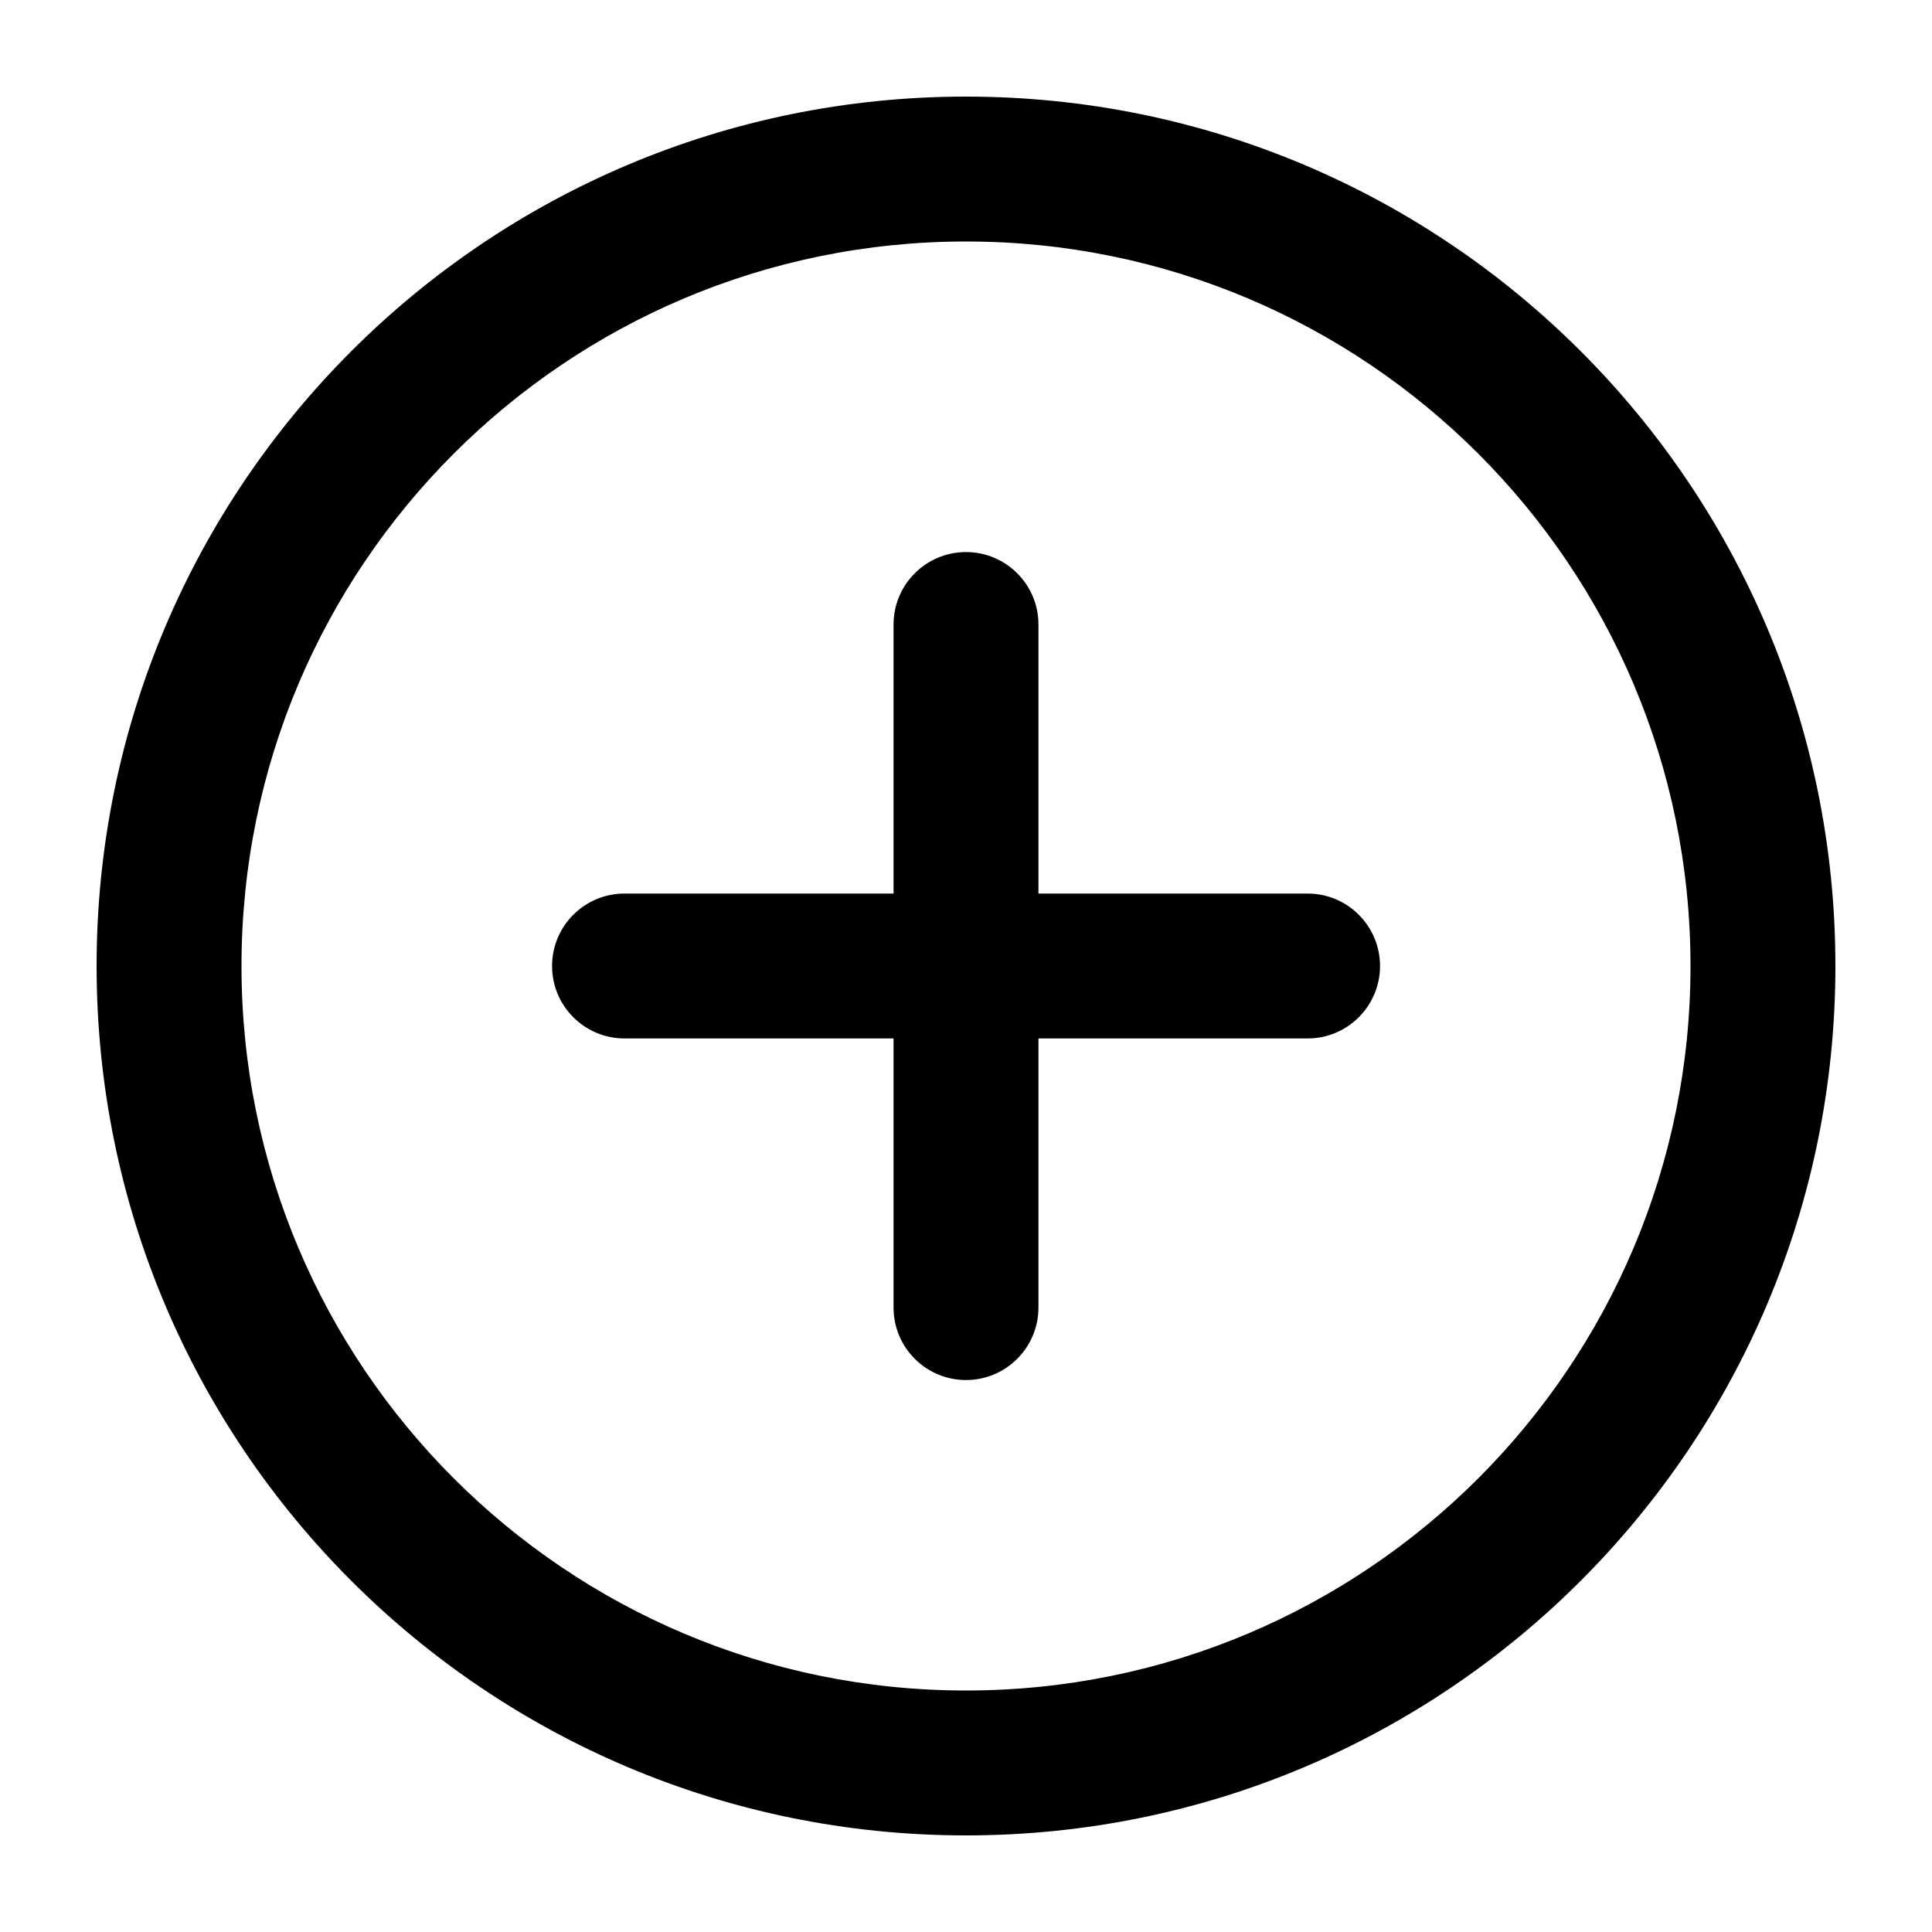
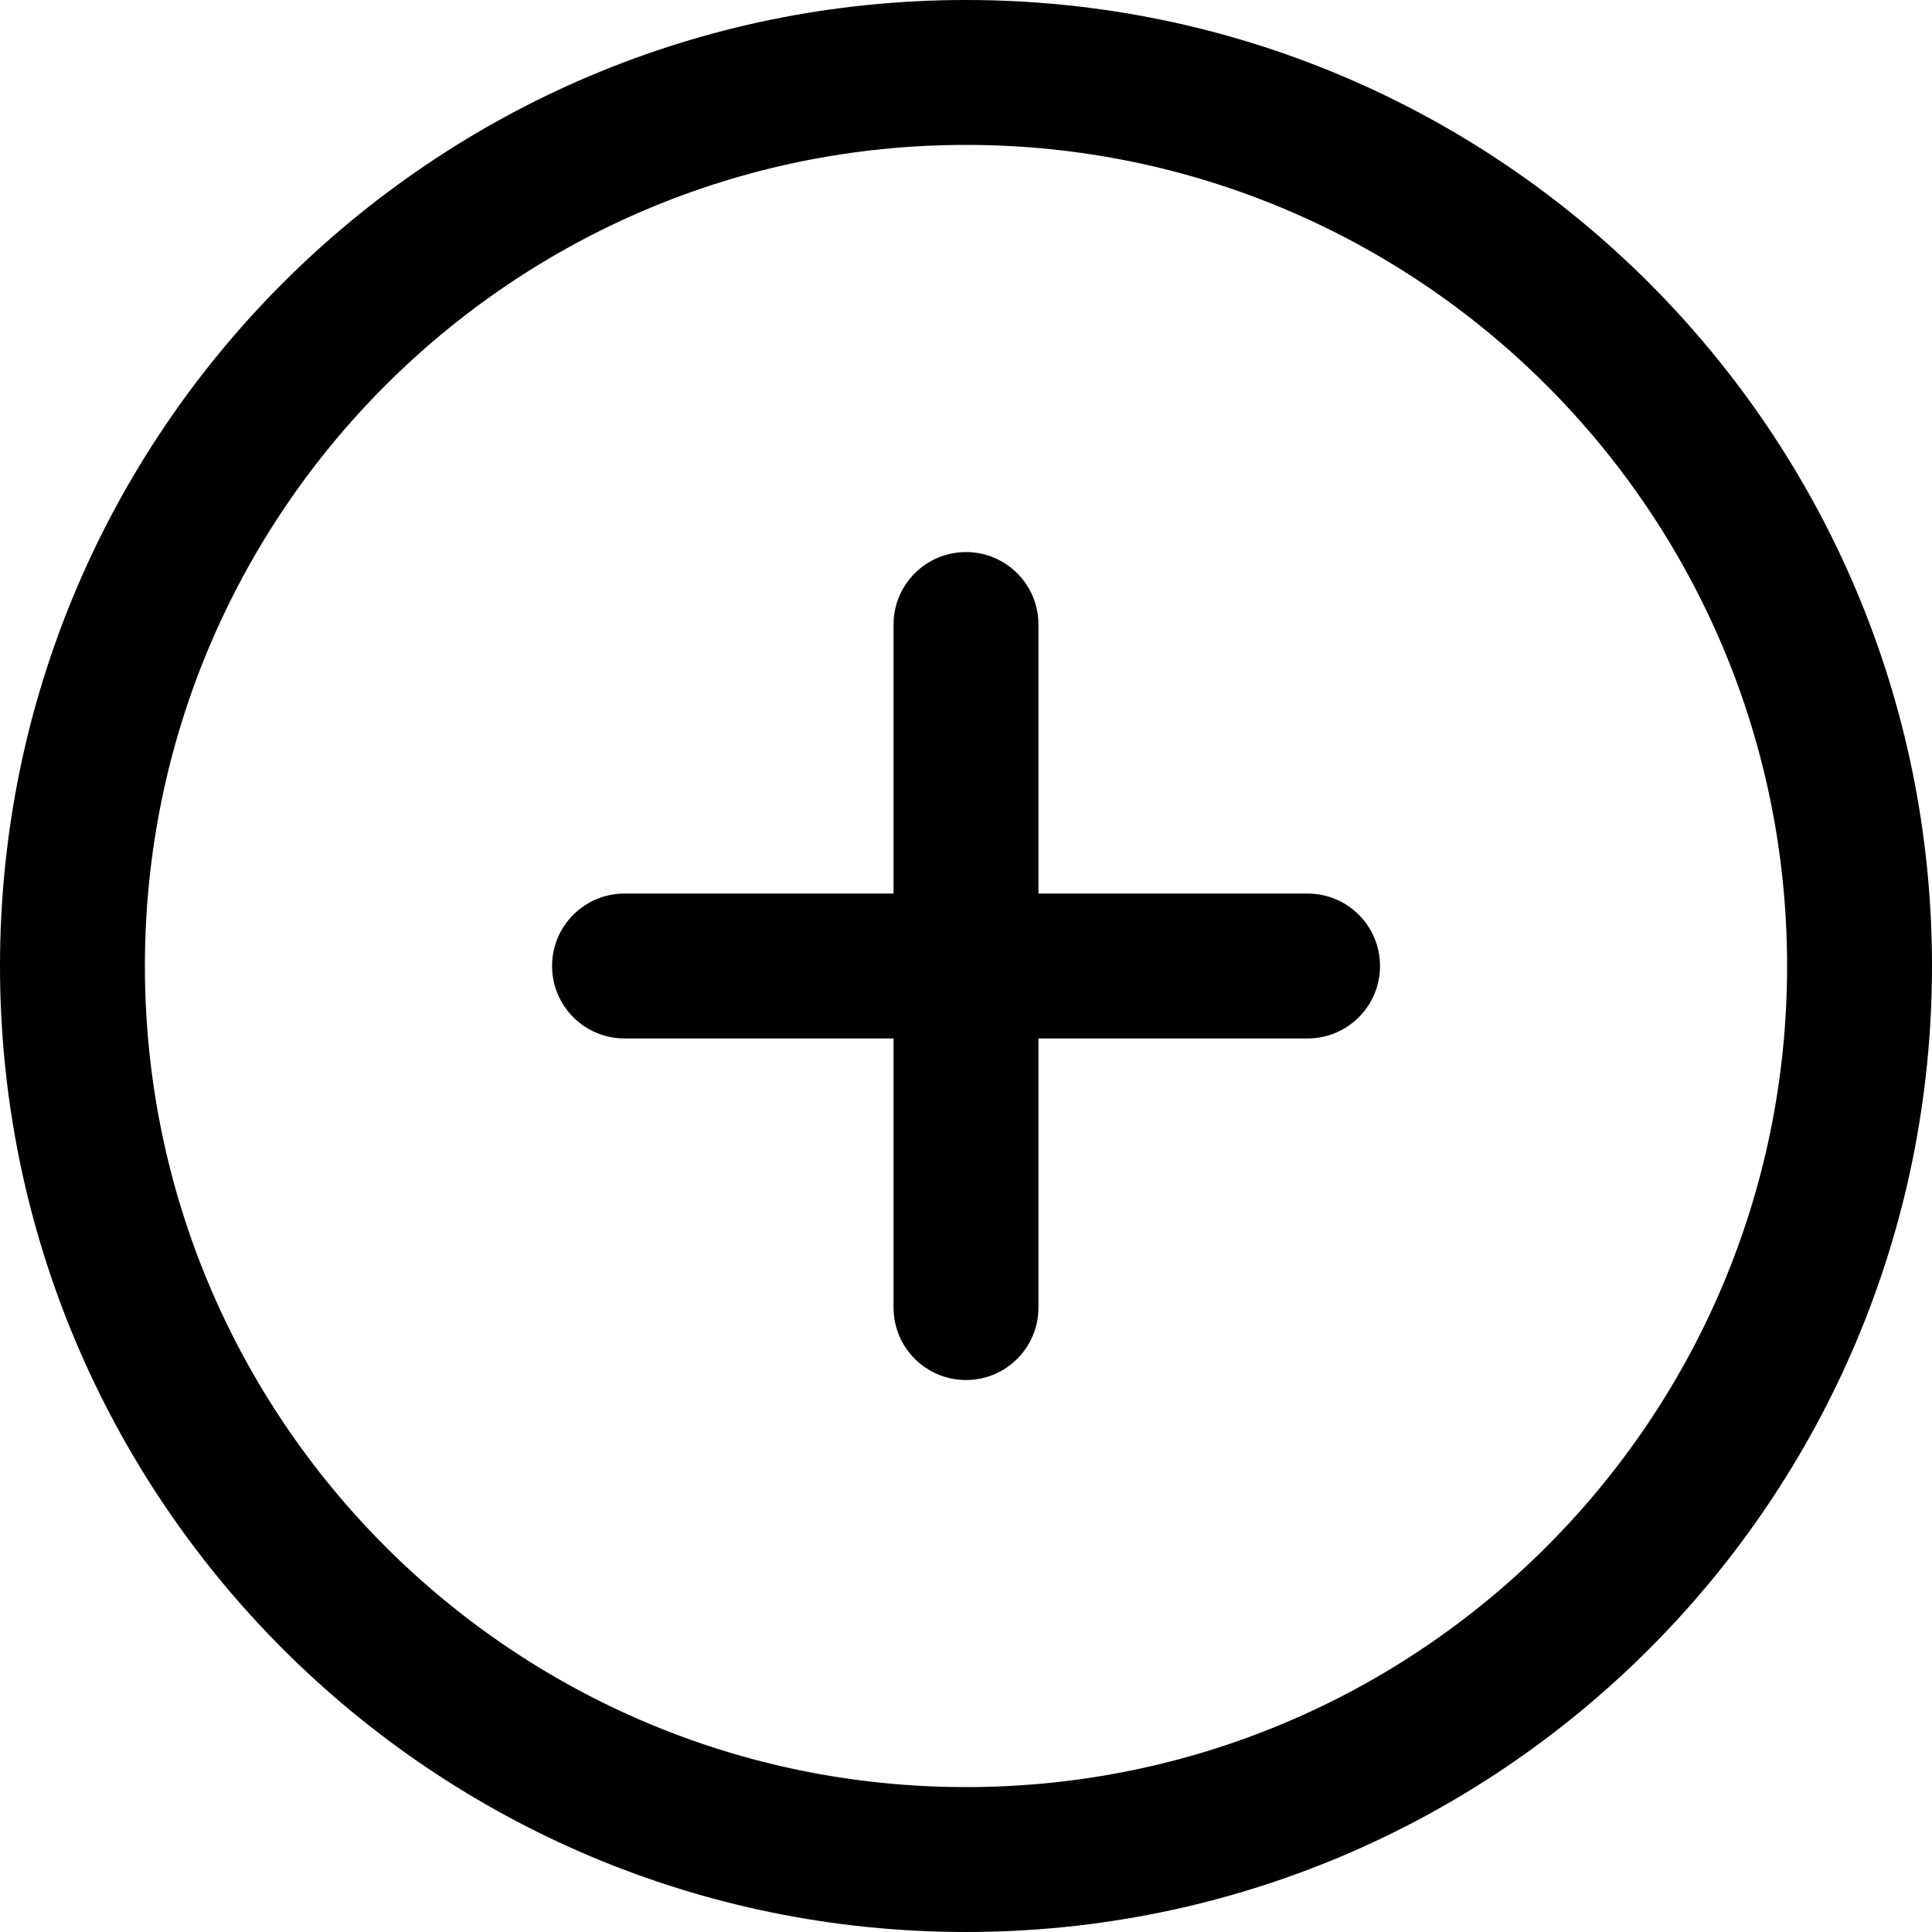
<svg xmlns="http://www.w3.org/2000/svg" width="20" height="20" fill="none" data-fui-icon="true" viewBox="0 0 20 20">
-   <path fill="currentColor" d="M10 1a9 9 0 1 1 0 18 9 9 0 0 1 0-18m0 1.5a7.5 7.5 0 1 0 0 15 7.5 7.5 0 0 0 0-15m0 3.215a.75.75 0 0 1 .75.75V9.25h2.786a.75.75 0 0 1 0 1.5H10.75v2.786a.75.75 0 0 1-1.5 0V10.75H6.465a.75.75 0 0 1 0-1.5H9.25V6.465a.75.75 0 0 1 .75-.75" />
+   <g clip-path="url(#a)">
+     <path fill="currentColor" d="M10 0c5.523 0 10 4.477 10 10s-4.477 10-10 10S0 15.523 0 10 4.477 0 10 0m0 1.5a8.5 8.5 0 1 0 0 17 8.5 8.5 0 0 0 0-17m0 4.215a.75.75 0 0 1 .75.75V9.25h2.786a.75.75 0 0 1 0 1.5H10.75v2.786a.75.75 0 0 1-1.5 0V10.75H6.465a.75.75 0 0 1 0-1.5H9.25V6.465a.75.75 0 0 1 .75-.75" />
+   </g>
+   <defs>
+     <clipPath id="a">
+       <path fill="currentColor" d="M0 0h20v20H0z" />
+     </clipPath>
+   </defs>
</svg>
